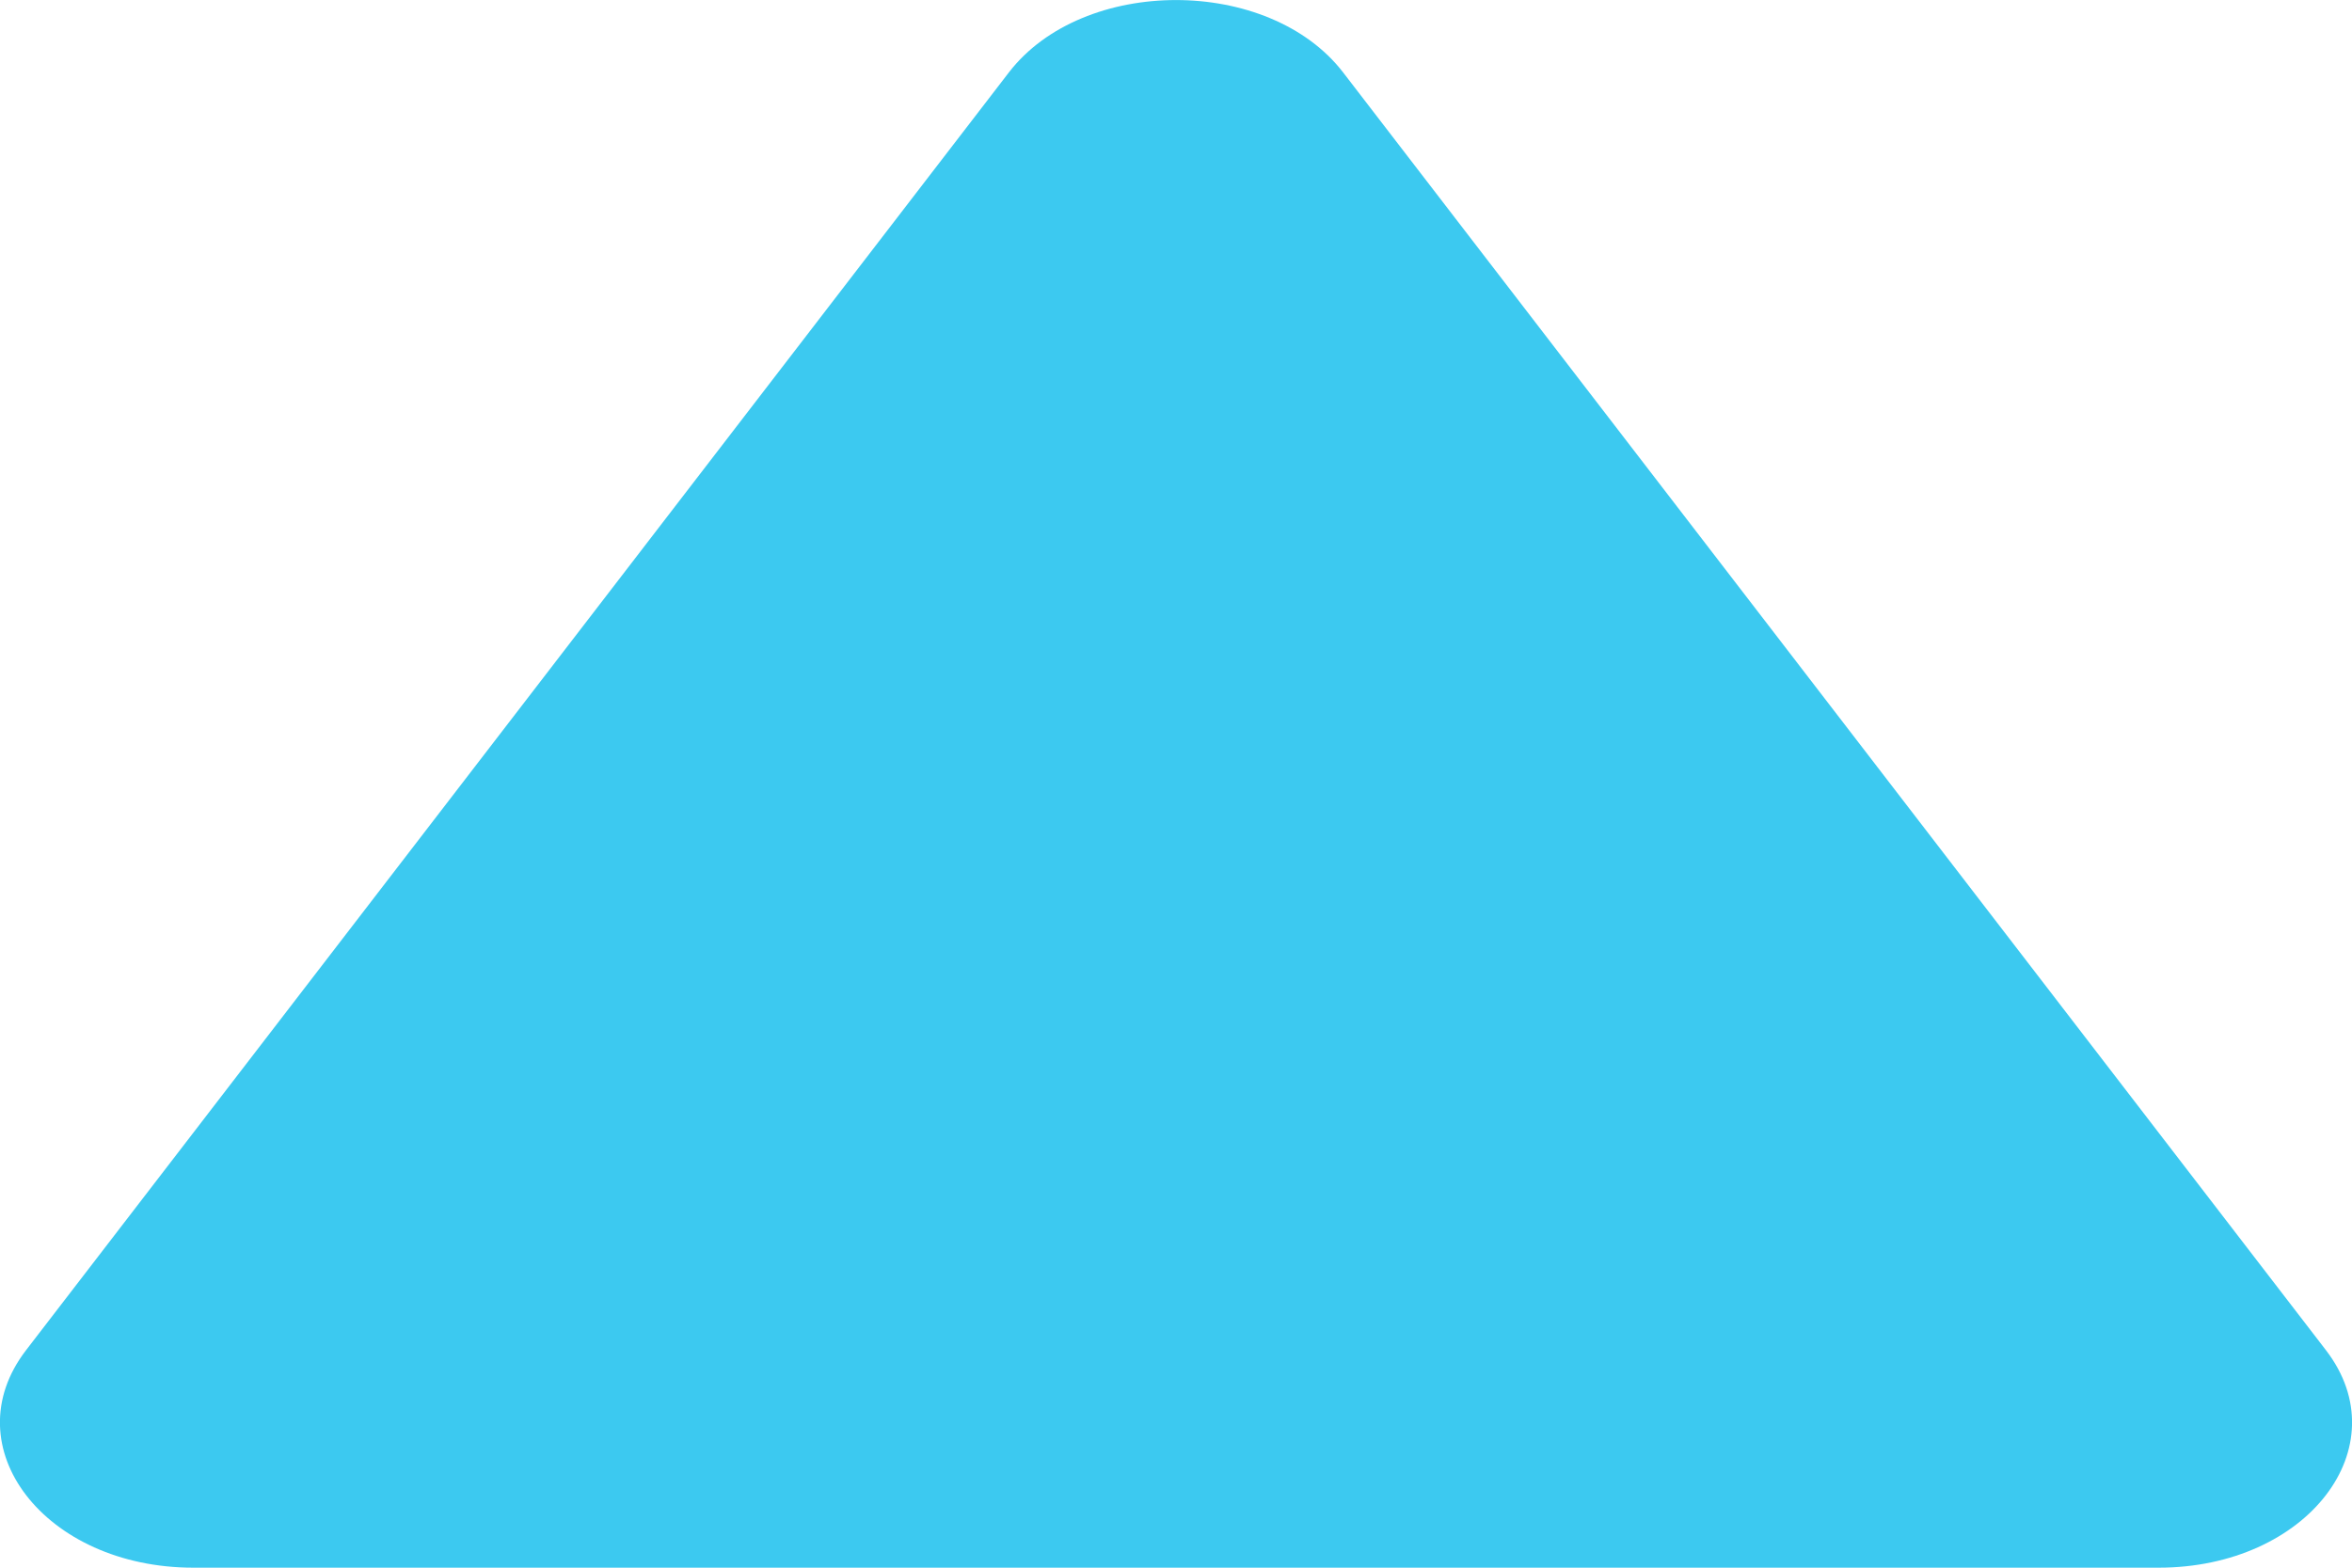
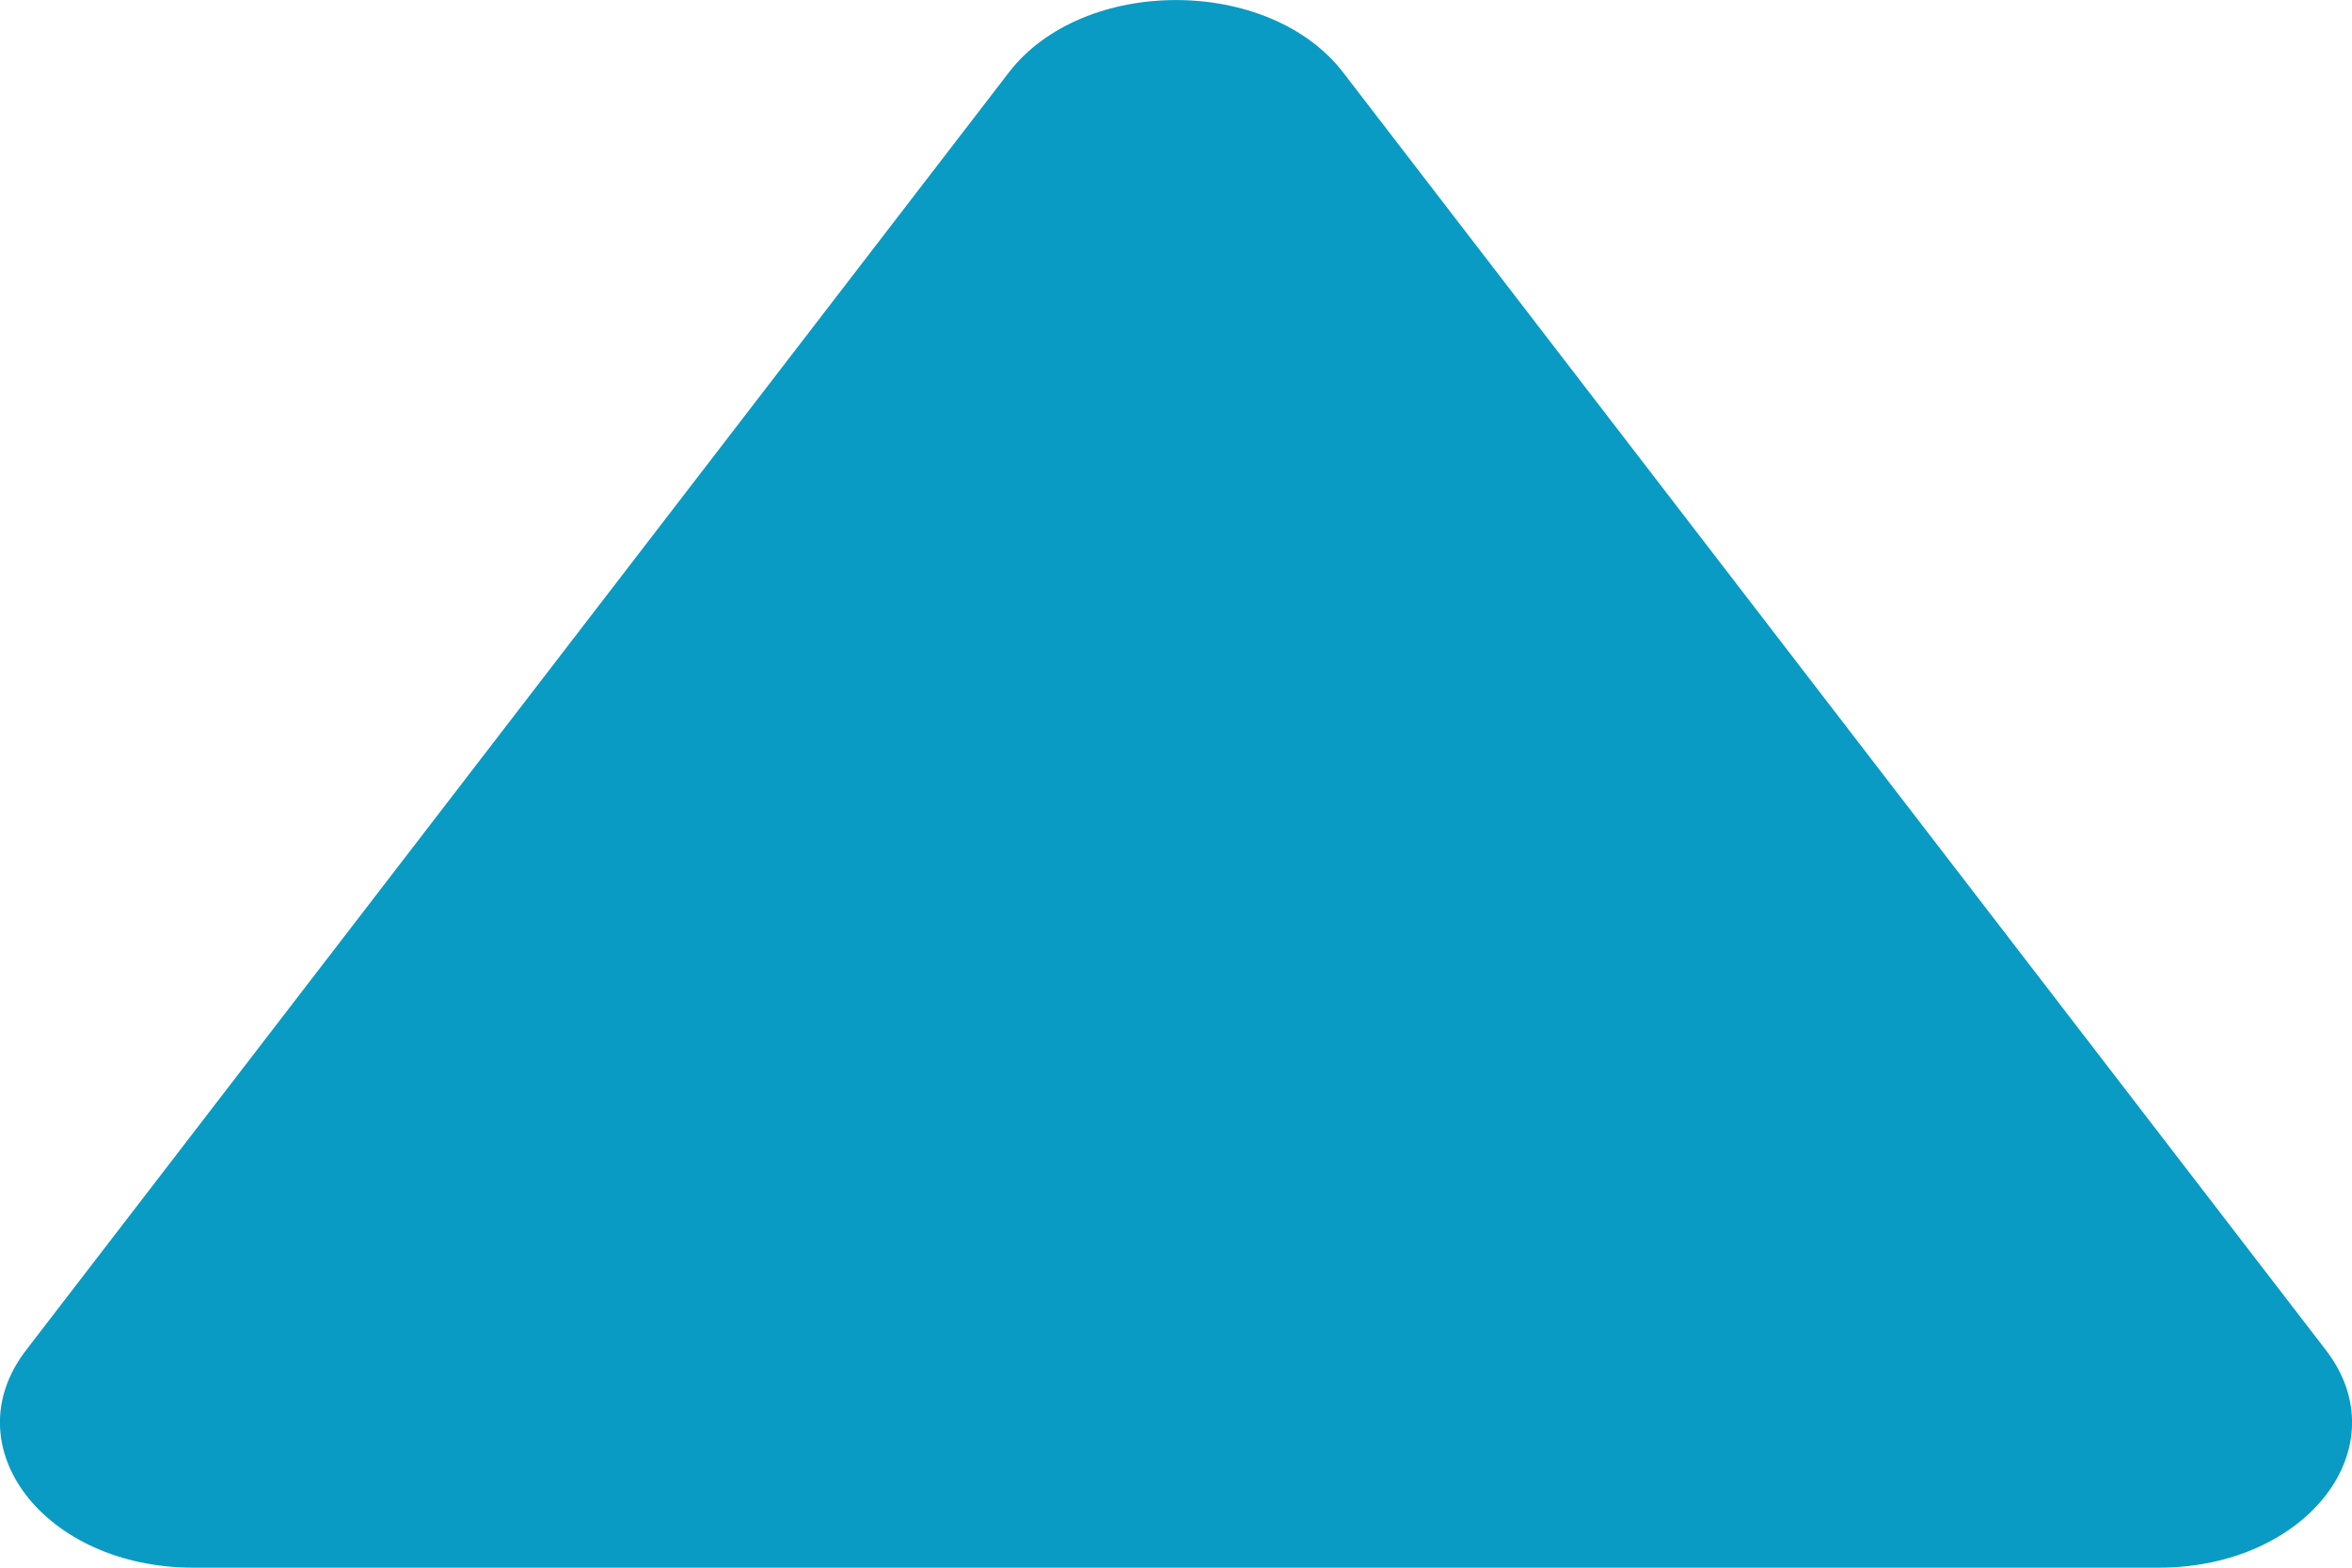
<svg xmlns="http://www.w3.org/2000/svg" preserveAspectRatio="none" overflow="visible" style="display: block;" width="12" height="8" viewBox="0 0 12 8" fill="none">
-   <path id="Polygon 1" d="M5.147 0.37C5.526 -0.123 6.474 -0.123 6.853 0.37L11.867 6.89C12.246 7.383 11.772 8 11.013 8H0.987C0.228 8 -0.246 7.383 0.133 6.89L5.147 0.37Z" fill="#3CC9F0" />
+   <path id="Polygon 1" d="M5.147 0.37C5.526 -0.123 6.474 -0.123 6.853 0.37L11.867 6.89C12.246 7.383 11.772 8 11.013 8H0.987C0.228 8 -0.246 7.383 0.133 6.89L5.147 0.37Z" fill="#099BC3" />
</svg>
